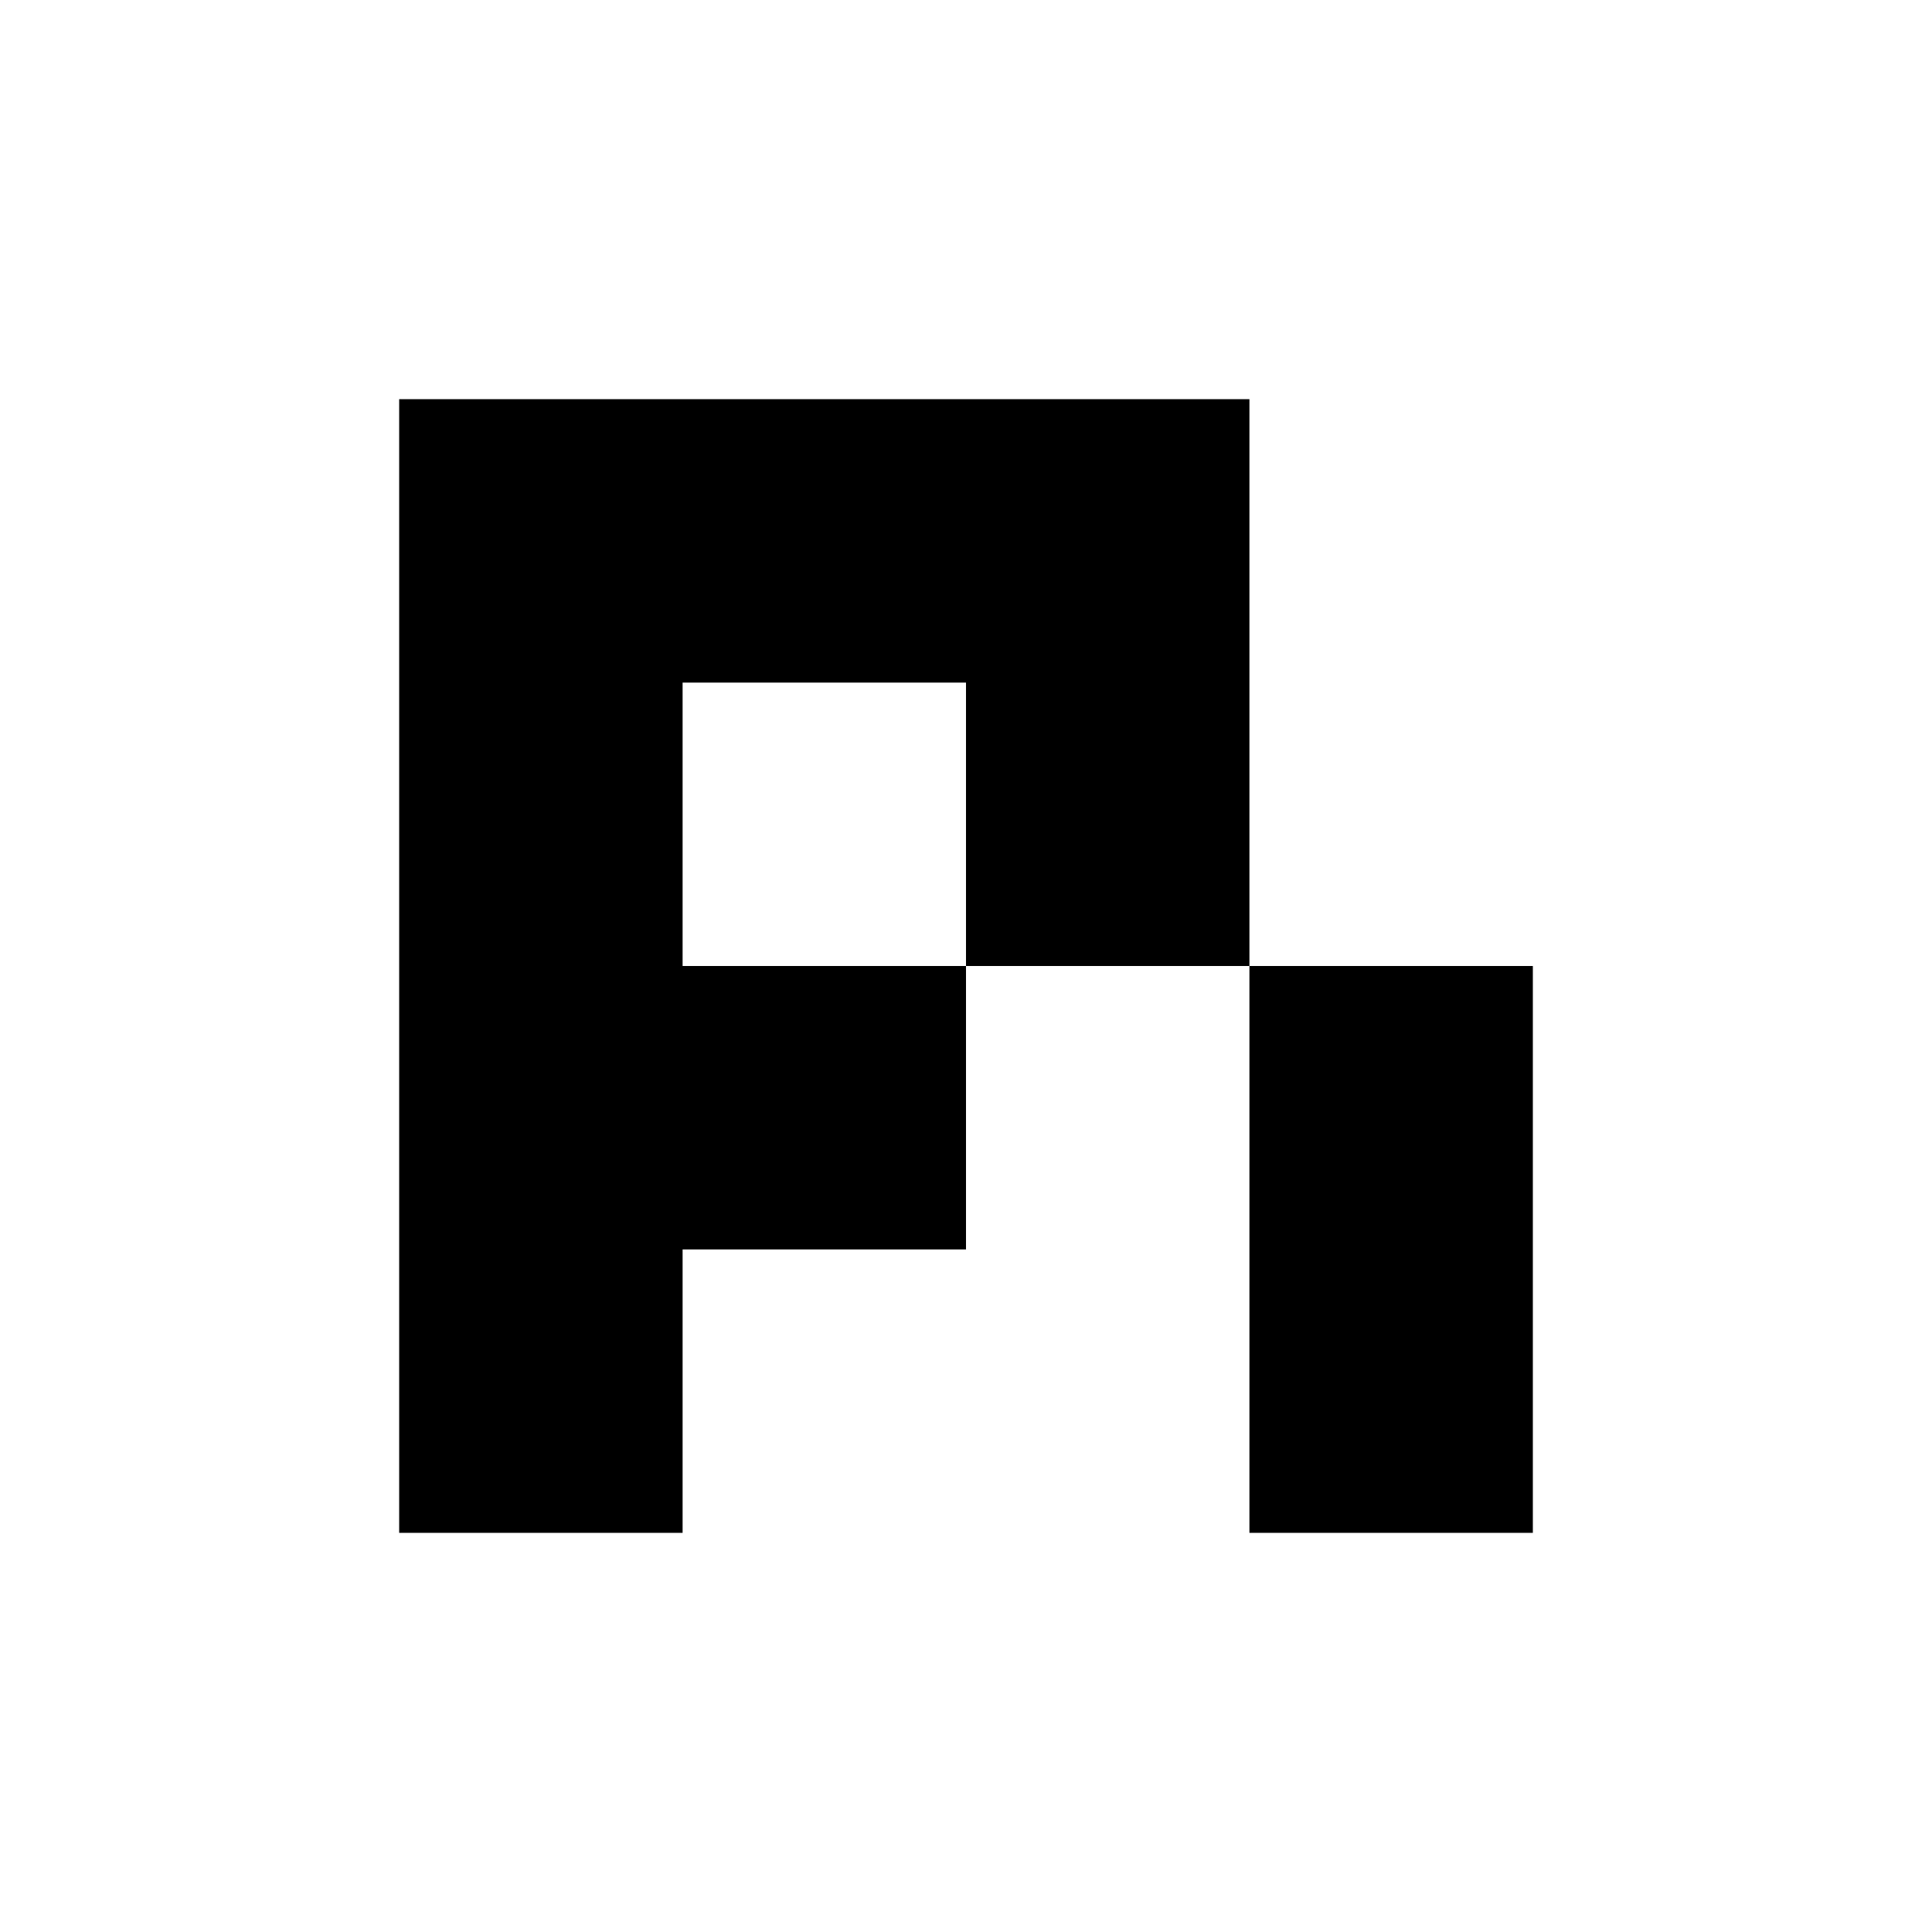
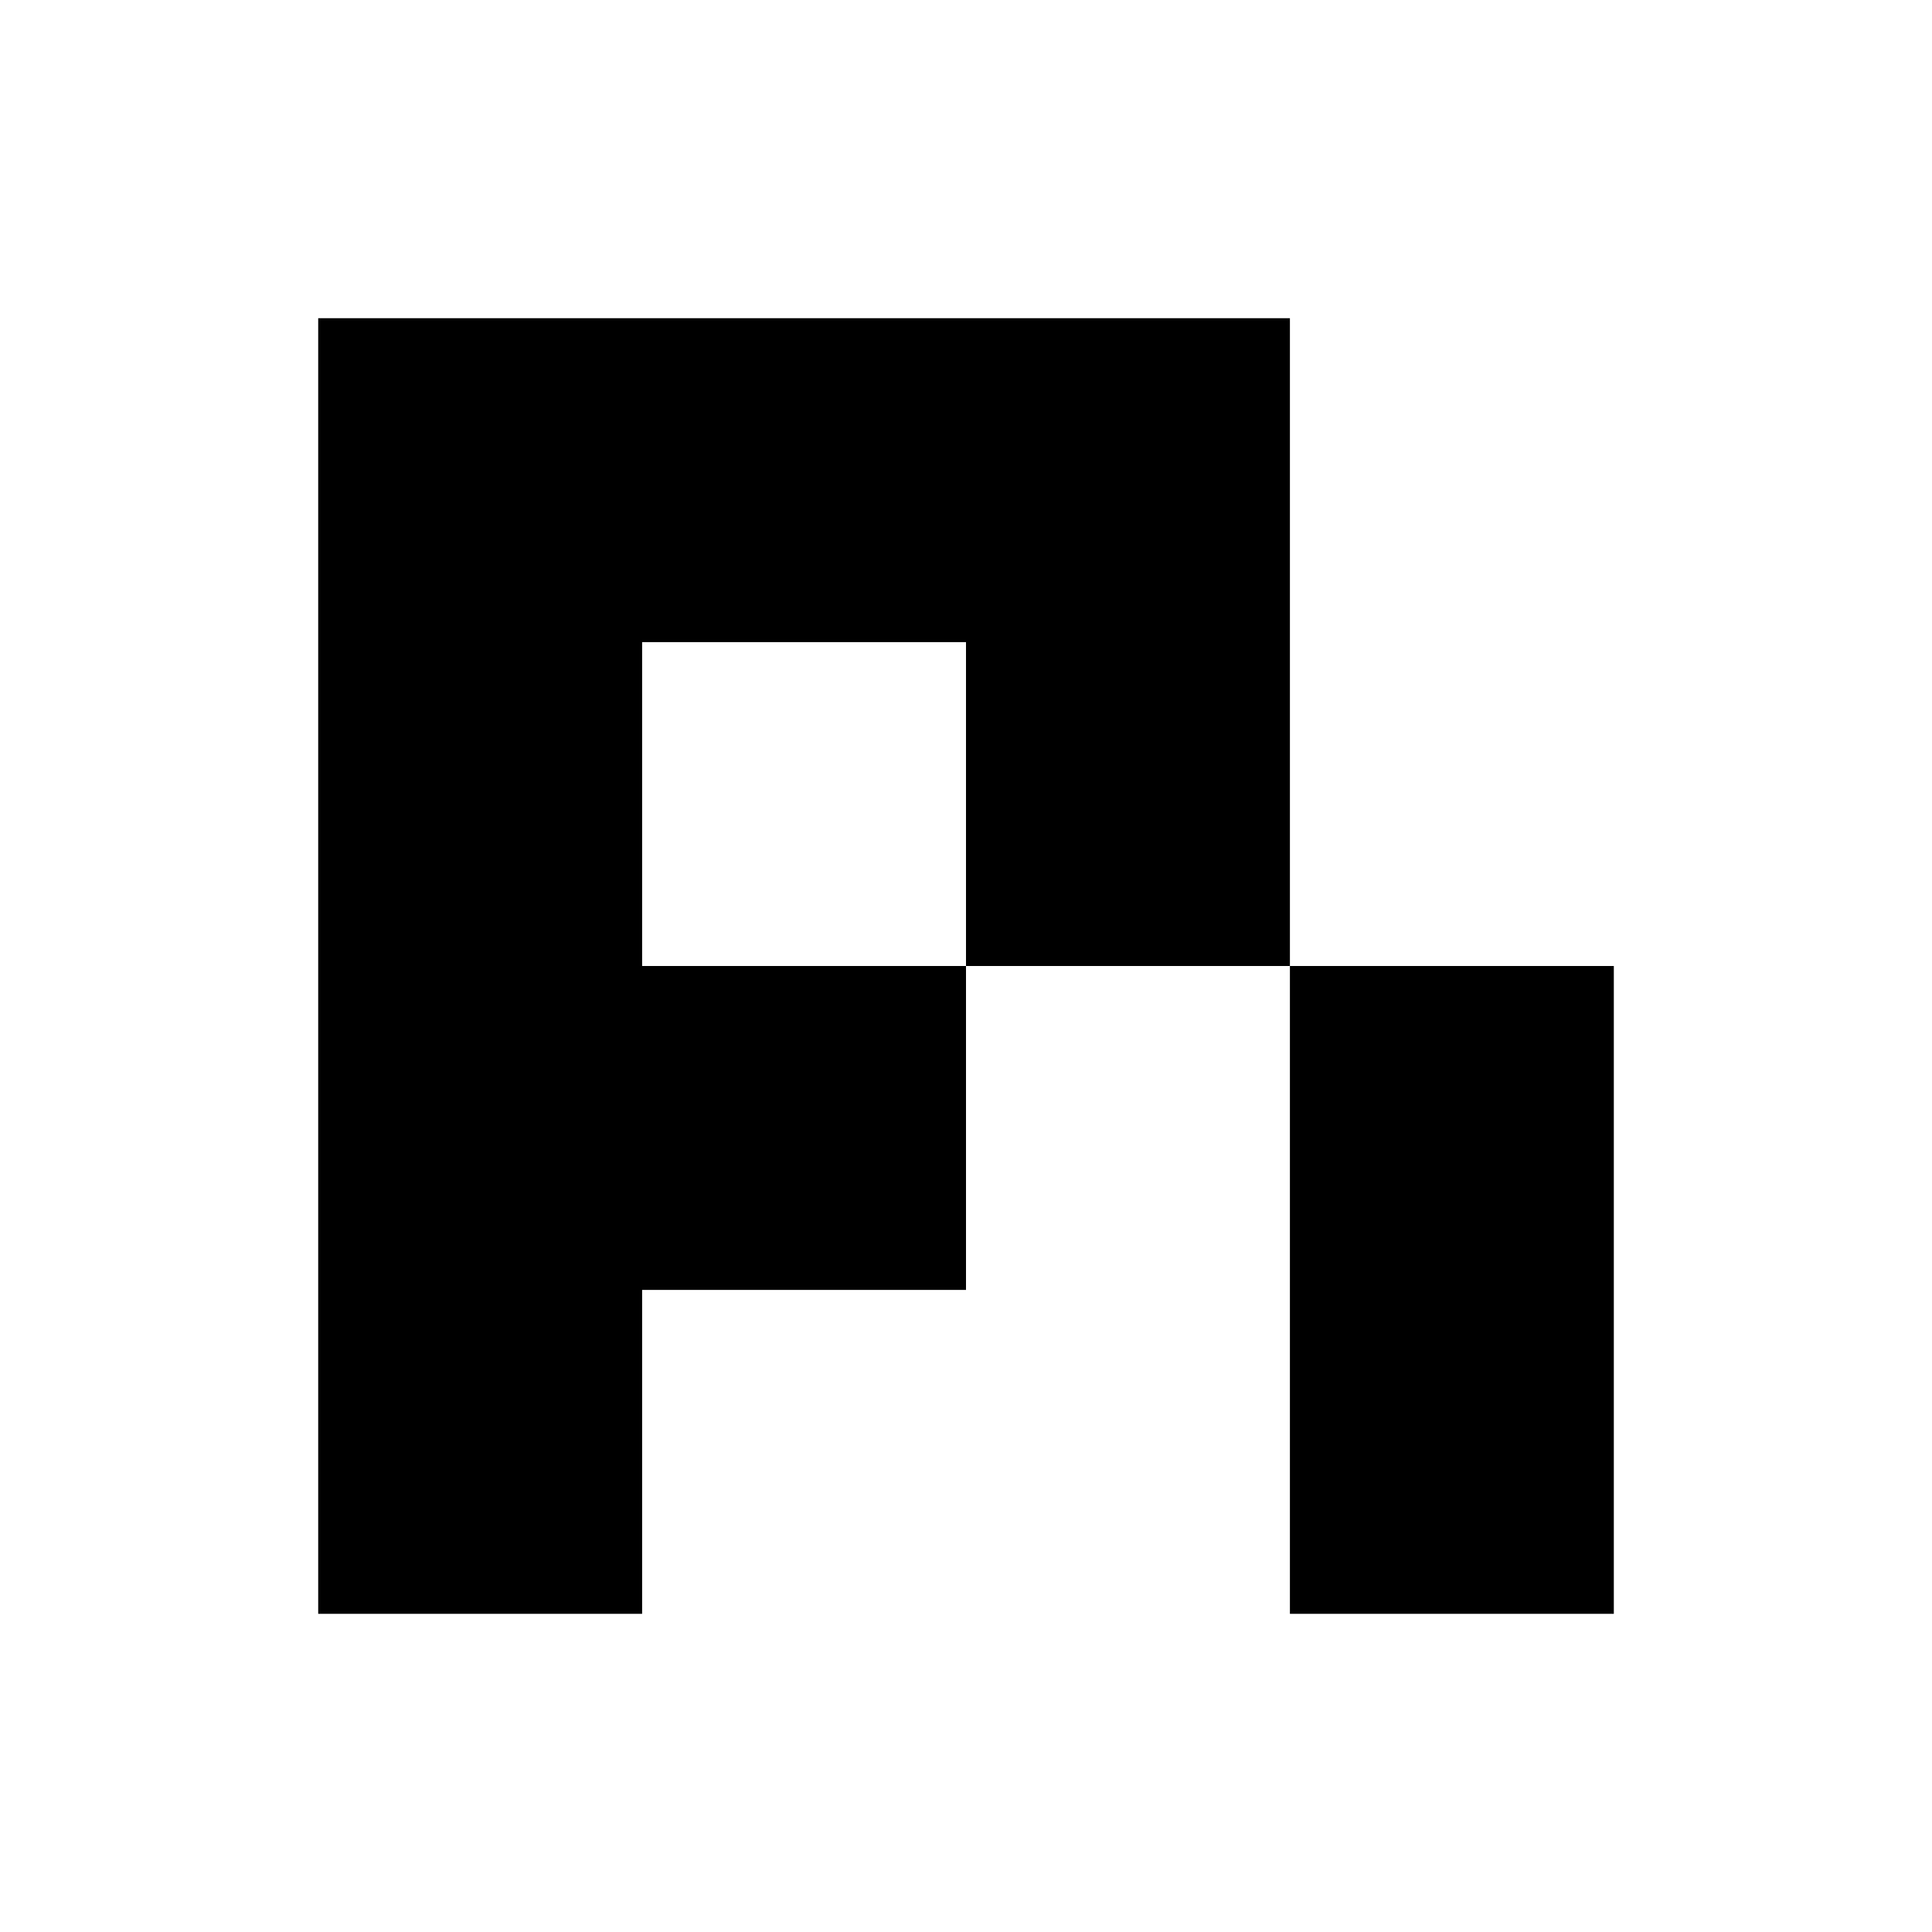
- <svg xmlns="http://www.w3.org/2000/svg" viewBox="0 0 800 800">
+ <svg xmlns="http://www.w3.org/2000/svg" viewBox="50 50 700 700">
  <path fill="#000" fill-rule="evenodd" d="M165.29 165.29h352.07V400H400v117.36H282.65v117.36H165.29V165.29Zm117.36 117.36V400H400V282.65H282.65Z" />
  <path fill="#000" d="M517.36 400h117.36v234.72H517.36z" />
</svg>
